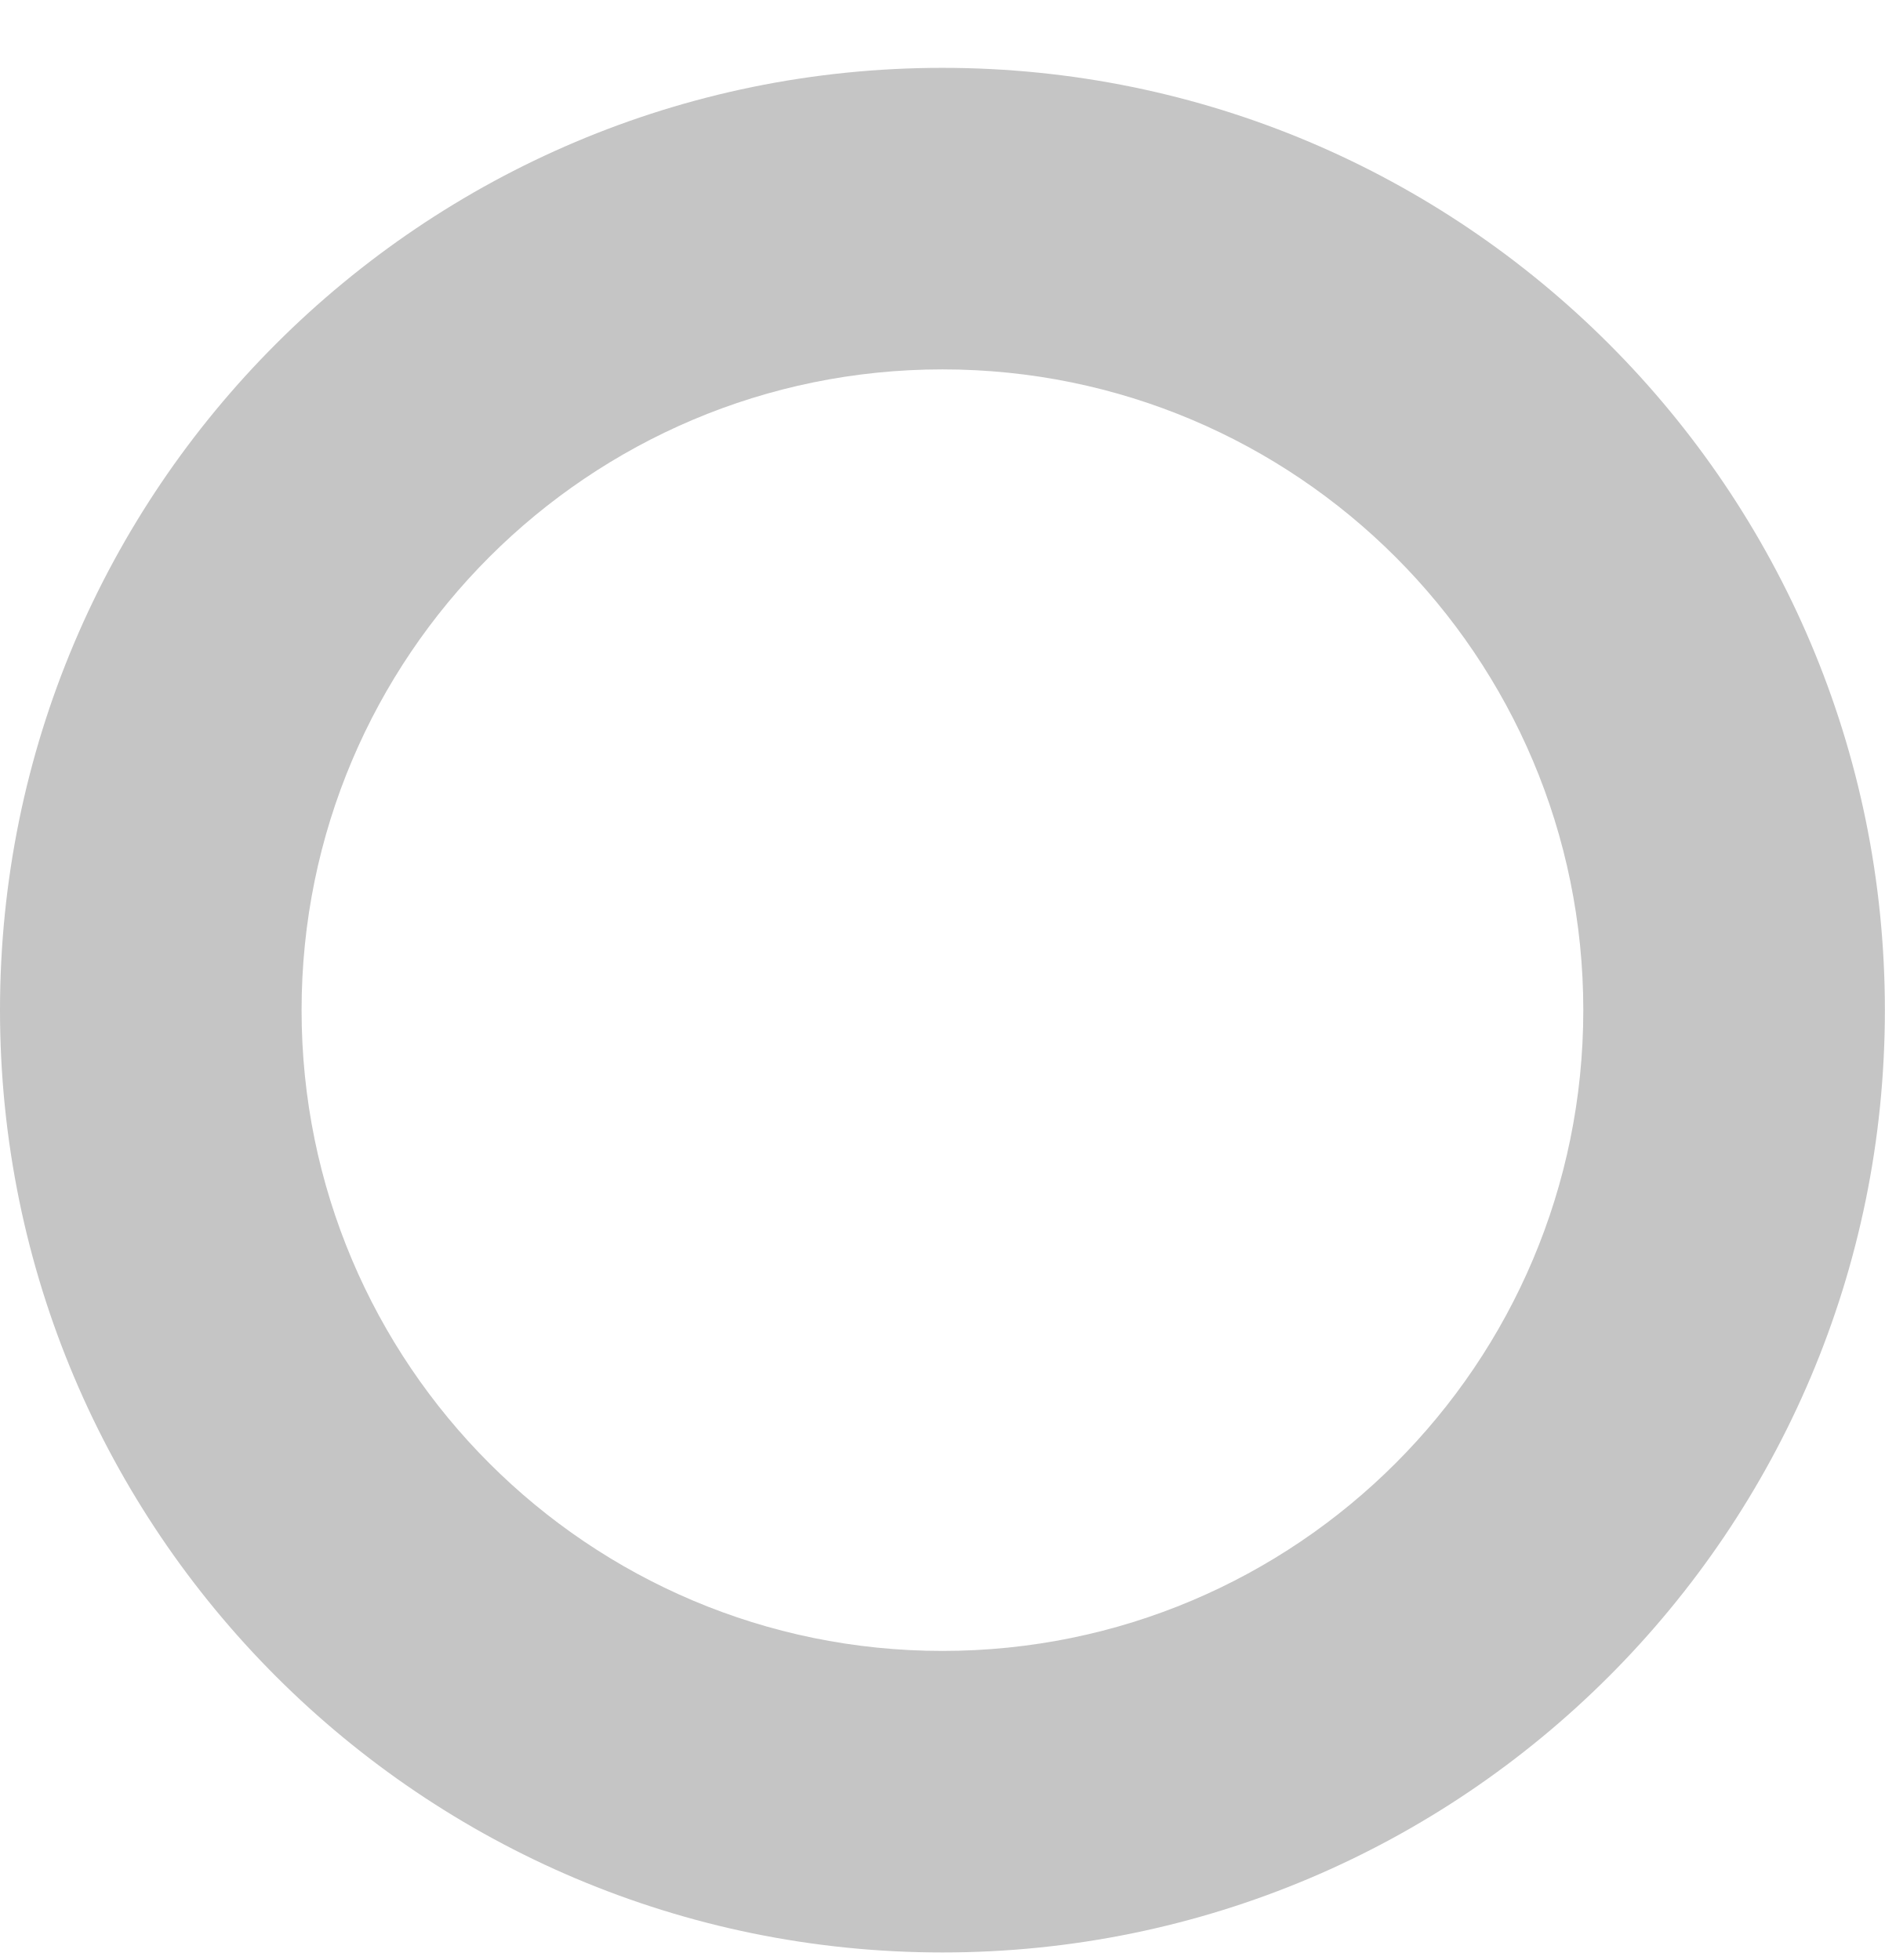
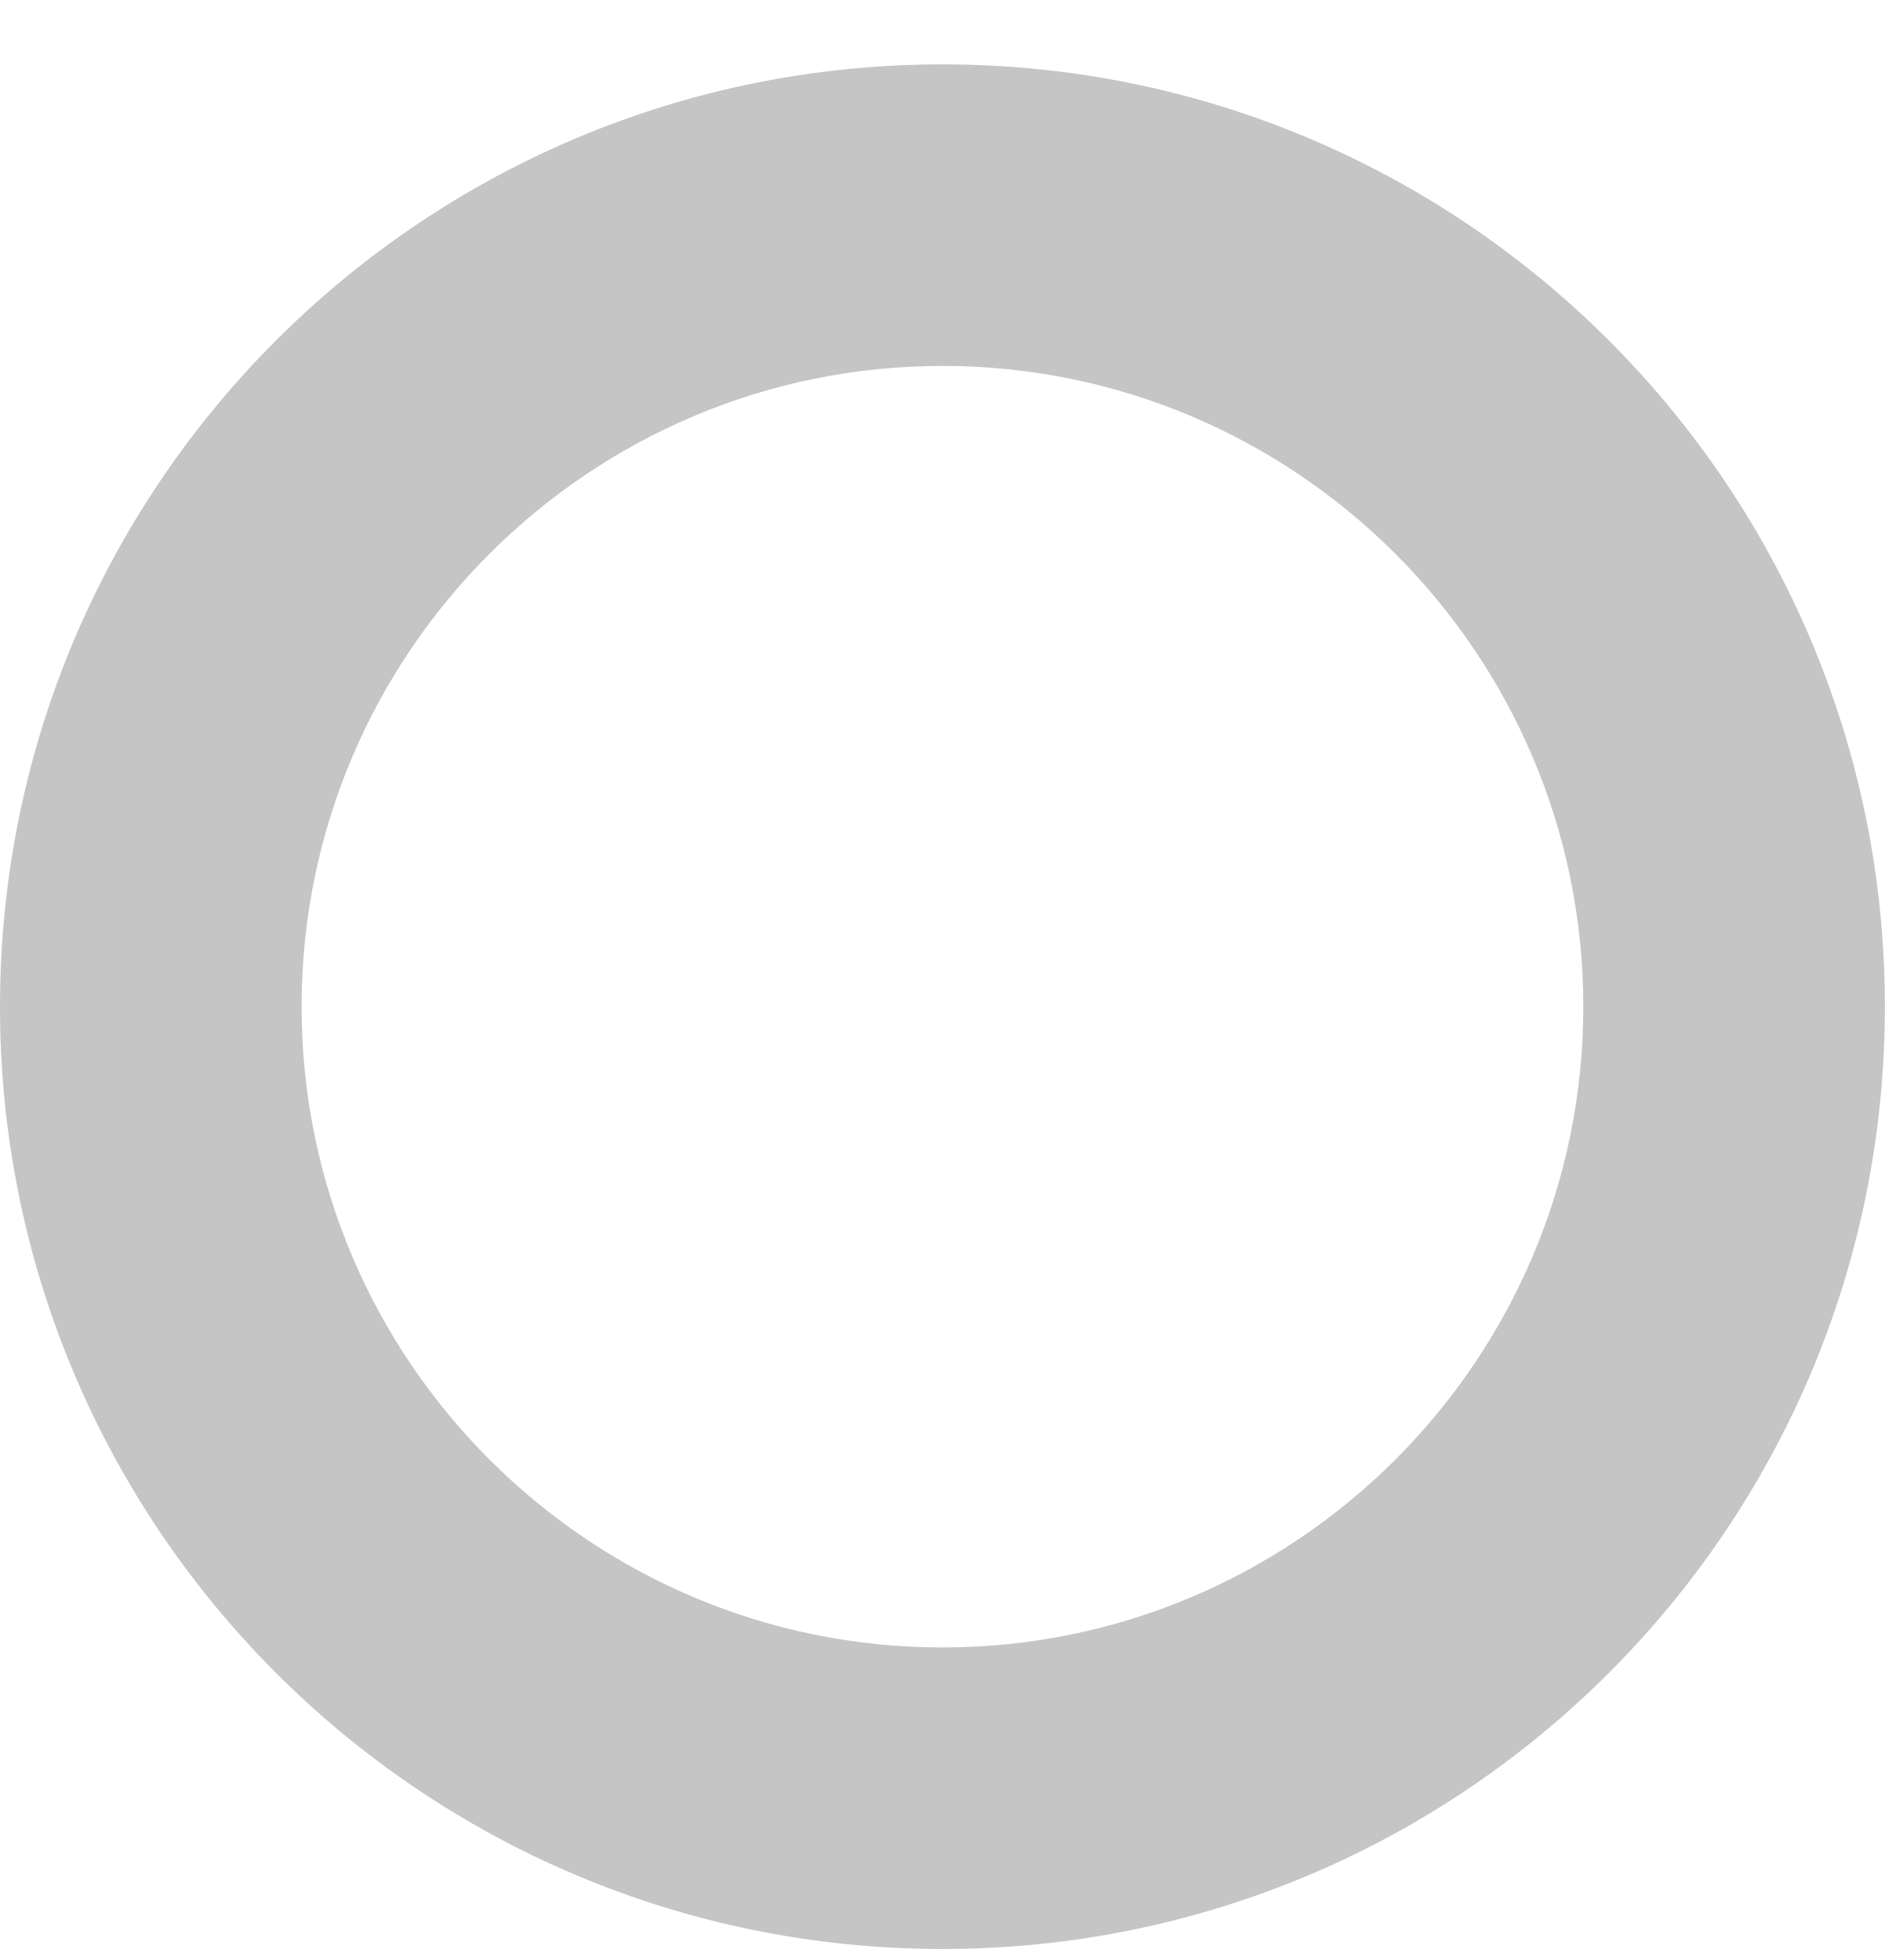
- <svg xmlns="http://www.w3.org/2000/svg" width="25" height="26" fill="none">
-   <path fill-rule="evenodd" clip-rule="evenodd" d="M0 13.4a12.5 12.5 0 1125 0 12.5 12.5 0 01-25 0zm21 0a8.5 8.5 0 10-17 0 8.5 8.5 0 0017 0z" fill="#C5C5C5" />
+ <svg xmlns="http://www.w3.org/2000/svg" width="25" height="26" viewBox="0 0 25 26" fill="none">
+   <path fill-rule="evenodd" clip-rule="evenodd" d="M0 13.354C0 6.451 5.597 0.854 12.5 0.854C19.403 0.854 25 6.451 25 13.354C25 20.257 19.403 25.854 12.5 25.854C5.597 25.854 0 20.257 0 13.354ZM21 13.354C21 8.667 17.187 4.854 12.5 4.854C7.813 4.854 4 8.667 4 13.354C4 18.041 7.813 21.854 12.5 21.854C17.187 21.854 21 18.041 21 13.354Z" fill="#C5C5C5" />
</svg>
